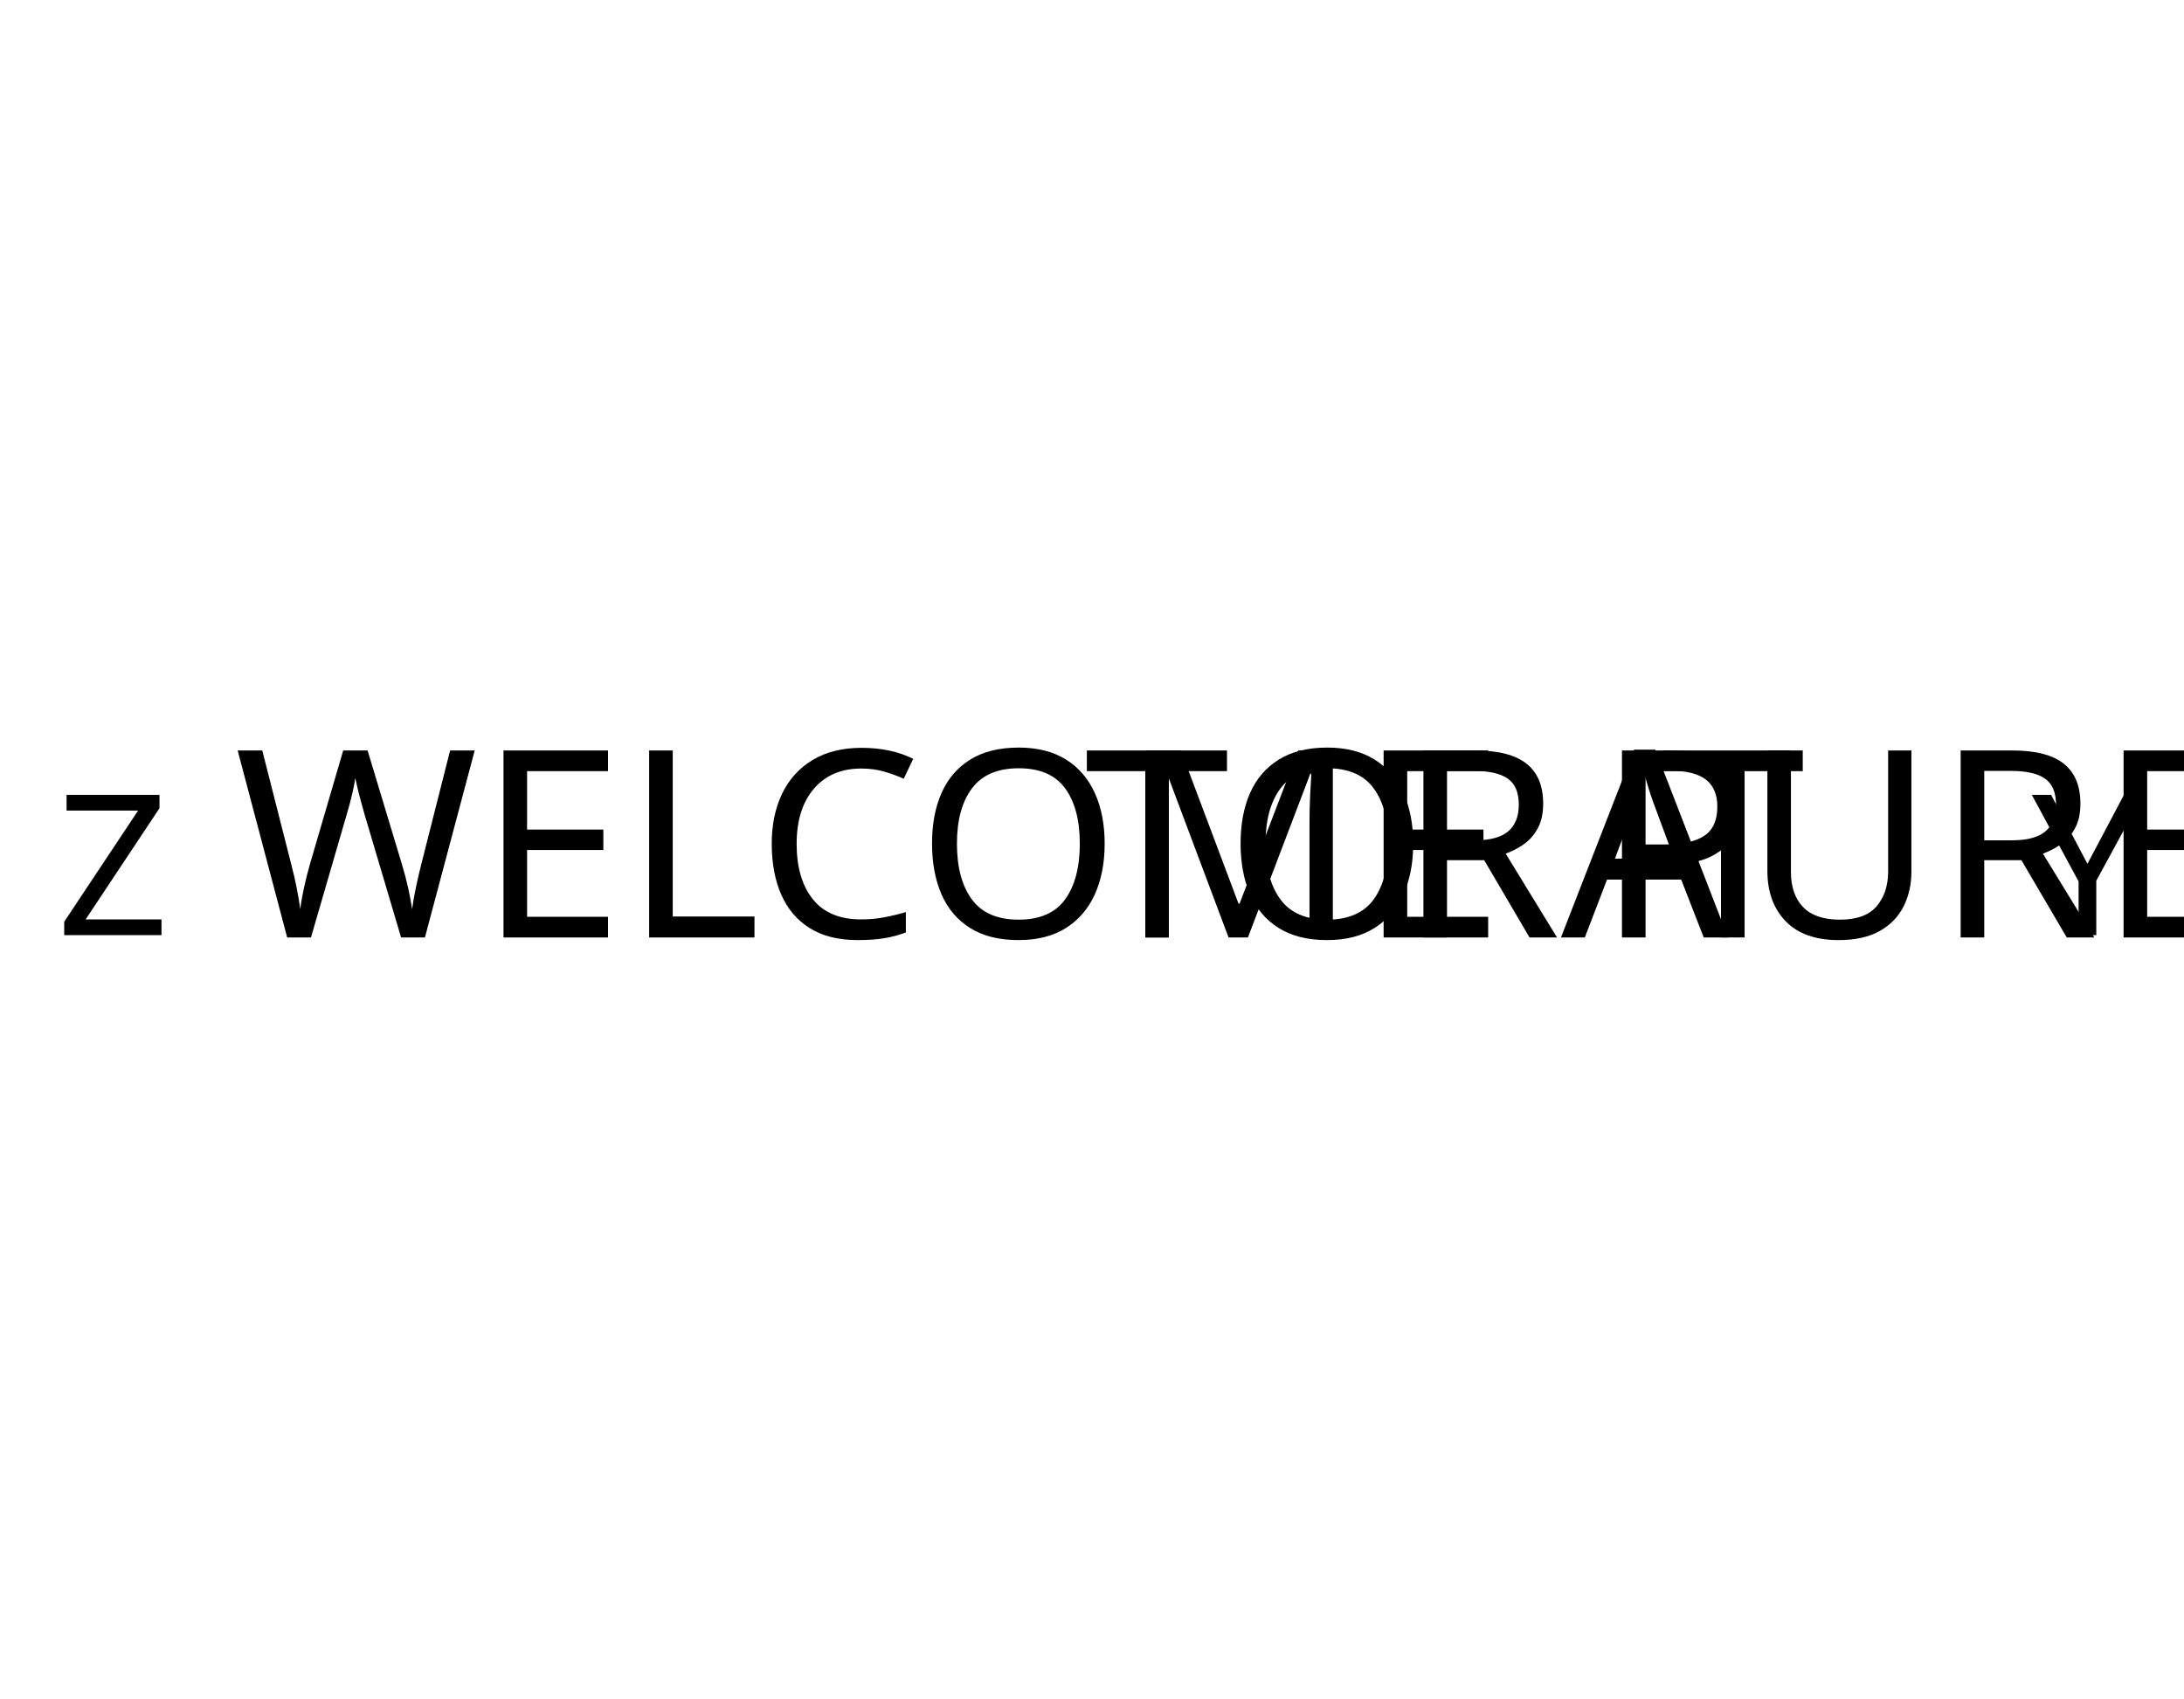
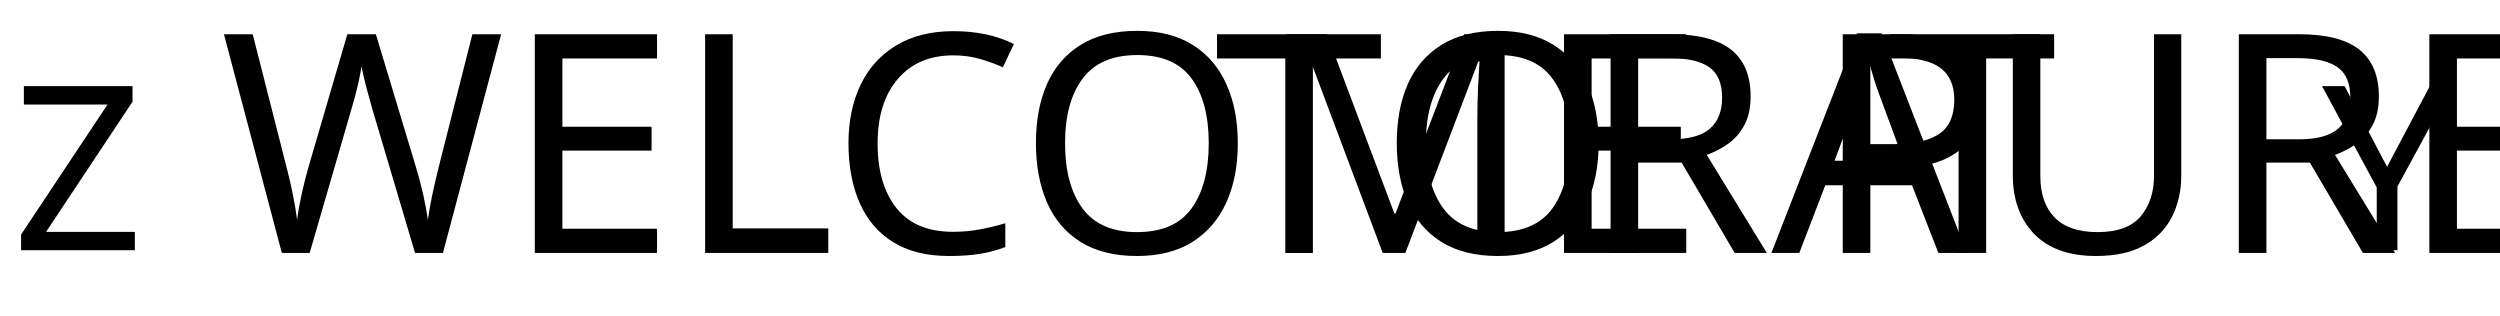
- <svg xmlns="http://www.w3.org/2000/svg" version="1.1" id="Layer_1" x="0px" y="0px" viewBox="0 0 648 504" enable-background="new 0 0 648 504" xml:space="preserve">
-   <text transform="matrix(1 0 0 1 69.5801 278.1709)" font-family="'GatsbyFLF-Bold'" font-size="77.719">WELCOME</text>
-   <text transform="matrix(1 0 0 1 303.0435 278.1709)" font-family="'GatsbyFLF-Bold'" font-size="77.719" letter-spacing="-2"> </text>
-   <text transform="matrix(1 0 0 1 321.6963 278.1709)" font-family="'GatsbyFLF-Bold'" font-size="77.719">TO</text>
-   <text transform="matrix(1 0 0 1 400.8135 278.1709)" font-family="'GatsbyFLF-Bold'" font-size="77.719" letter-spacing="-6"> </text>
-   <text transform="matrix(1 0 0 1 414.8027 278.1709)" font-family="'GatsbyFLF-Bold'" font-size="77.719">RA</text>
-   <text transform="matrix(1 0 0 1 473.7119 278.1709)" font-family="'GatsbyFLF-Bold'" font-size="77.719" letter-spacing="-5">P</text>
-   <text transform="matrix(1 0 0 1 492.5186 278.1709)" font-family="'GatsbyFLF-Bold'" font-size="77.719" letter-spacing="-1">T</text>
-   <text transform="matrix(1 0 0 1 517.3887 278.1709)" font-family="'GatsbyFLF-Bold'" font-size="77.719">URE</text>
-   <text transform="matrix(1 0 0 1 16.8336 277.4775)" font-family="'BergamotOrnaments'" font-size="58.289">Z</text>
-   <text transform="matrix(1 0 0 1 602.8486 277.4775)" font-family="'BergamotOrnaments'" font-size="58.289">Y</text>
+ <svg xmlns="http://www.w3.org/2000/svg" version="1.1" id="Layer_1" x="0px" y="0px" viewBox="21.7 211 634.3 80" enable-background="new 21.7 211 634.3 80" xml:space="preserve">
+   <text transform="matrix(1 0 0 1 77.5801 275.1709)" font-family="'GatsbyFLF-Bold'" font-size="77.719">WELCOME</text>
+   <text transform="matrix(1 0 0 1 311.0435 275.1709)" font-family="'GatsbyFLF-Bold'" font-size="77.719" letter-spacing="-1"> </text>
+   <text transform="matrix(1 0 0 1 329.6963 275.1709)" font-family="'GatsbyFLF-Bold'" font-size="77.719">TO</text>
+   <text transform="matrix(1 0 0 1 408.8135 275.1709)" font-family="'GatsbyFLF-Bold'" font-size="77.719" letter-spacing="-5"> </text>
+   <text transform="matrix(1 0 0 1 422.8027 275.1709)" font-family="'GatsbyFLF-Bold'" font-size="77.719">RA</text>
+   <text transform="matrix(1 0 0 1 481.7119 275.1709)" font-family="'GatsbyFLF-Bold'" font-size="77.719" letter-spacing="-4">P</text>
+   <text transform="matrix(1 0 0 1 500.5186 275.1709)" font-family="'GatsbyFLF-Bold'" font-size="77.719">T</text>
+   <text transform="matrix(1 0 0 1 525.3887 275.1709)" font-family="'GatsbyFLF-Bold'" font-size="77.719">URE</text>
+   <text transform="matrix(1 0 0 1 24.8336 274.4775)" font-family="'BergamotOrnaments'" font-size="58.289">Z</text>
+   <text transform="matrix(1 0 0 1 610.8486 274.4775)" font-family="'BergamotOrnaments'" font-size="58.289">Y</text>
</svg>
